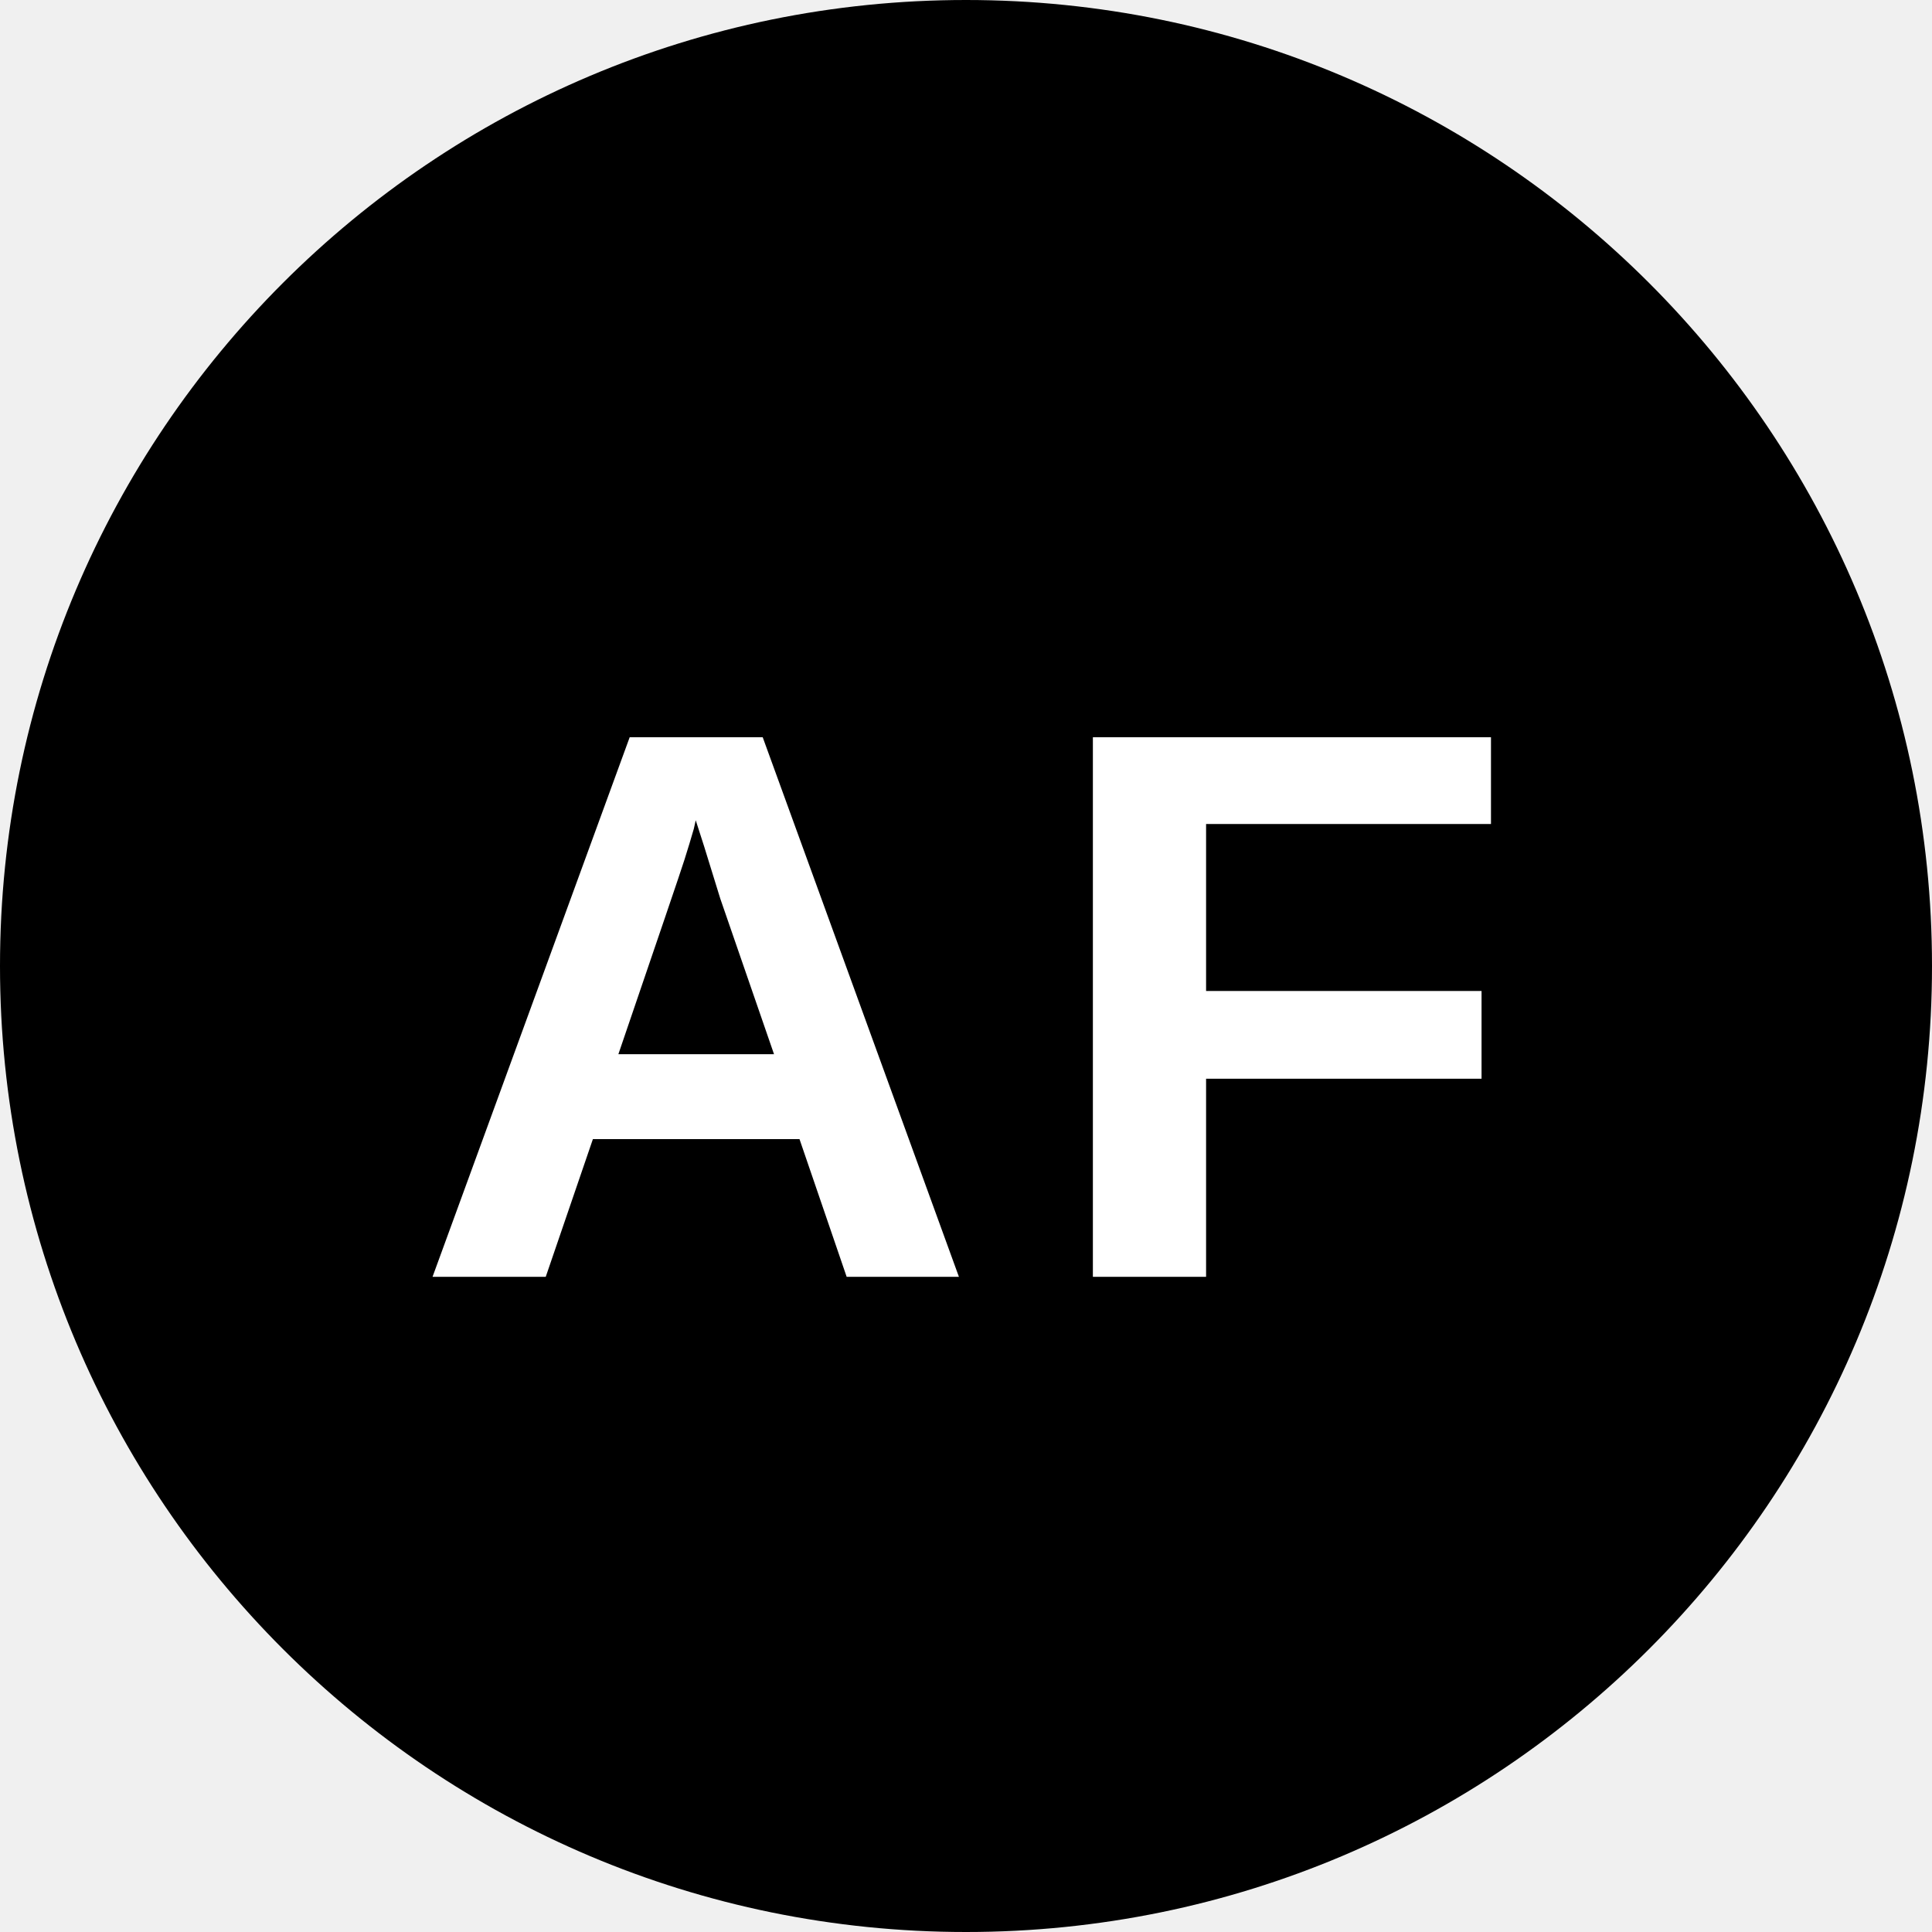
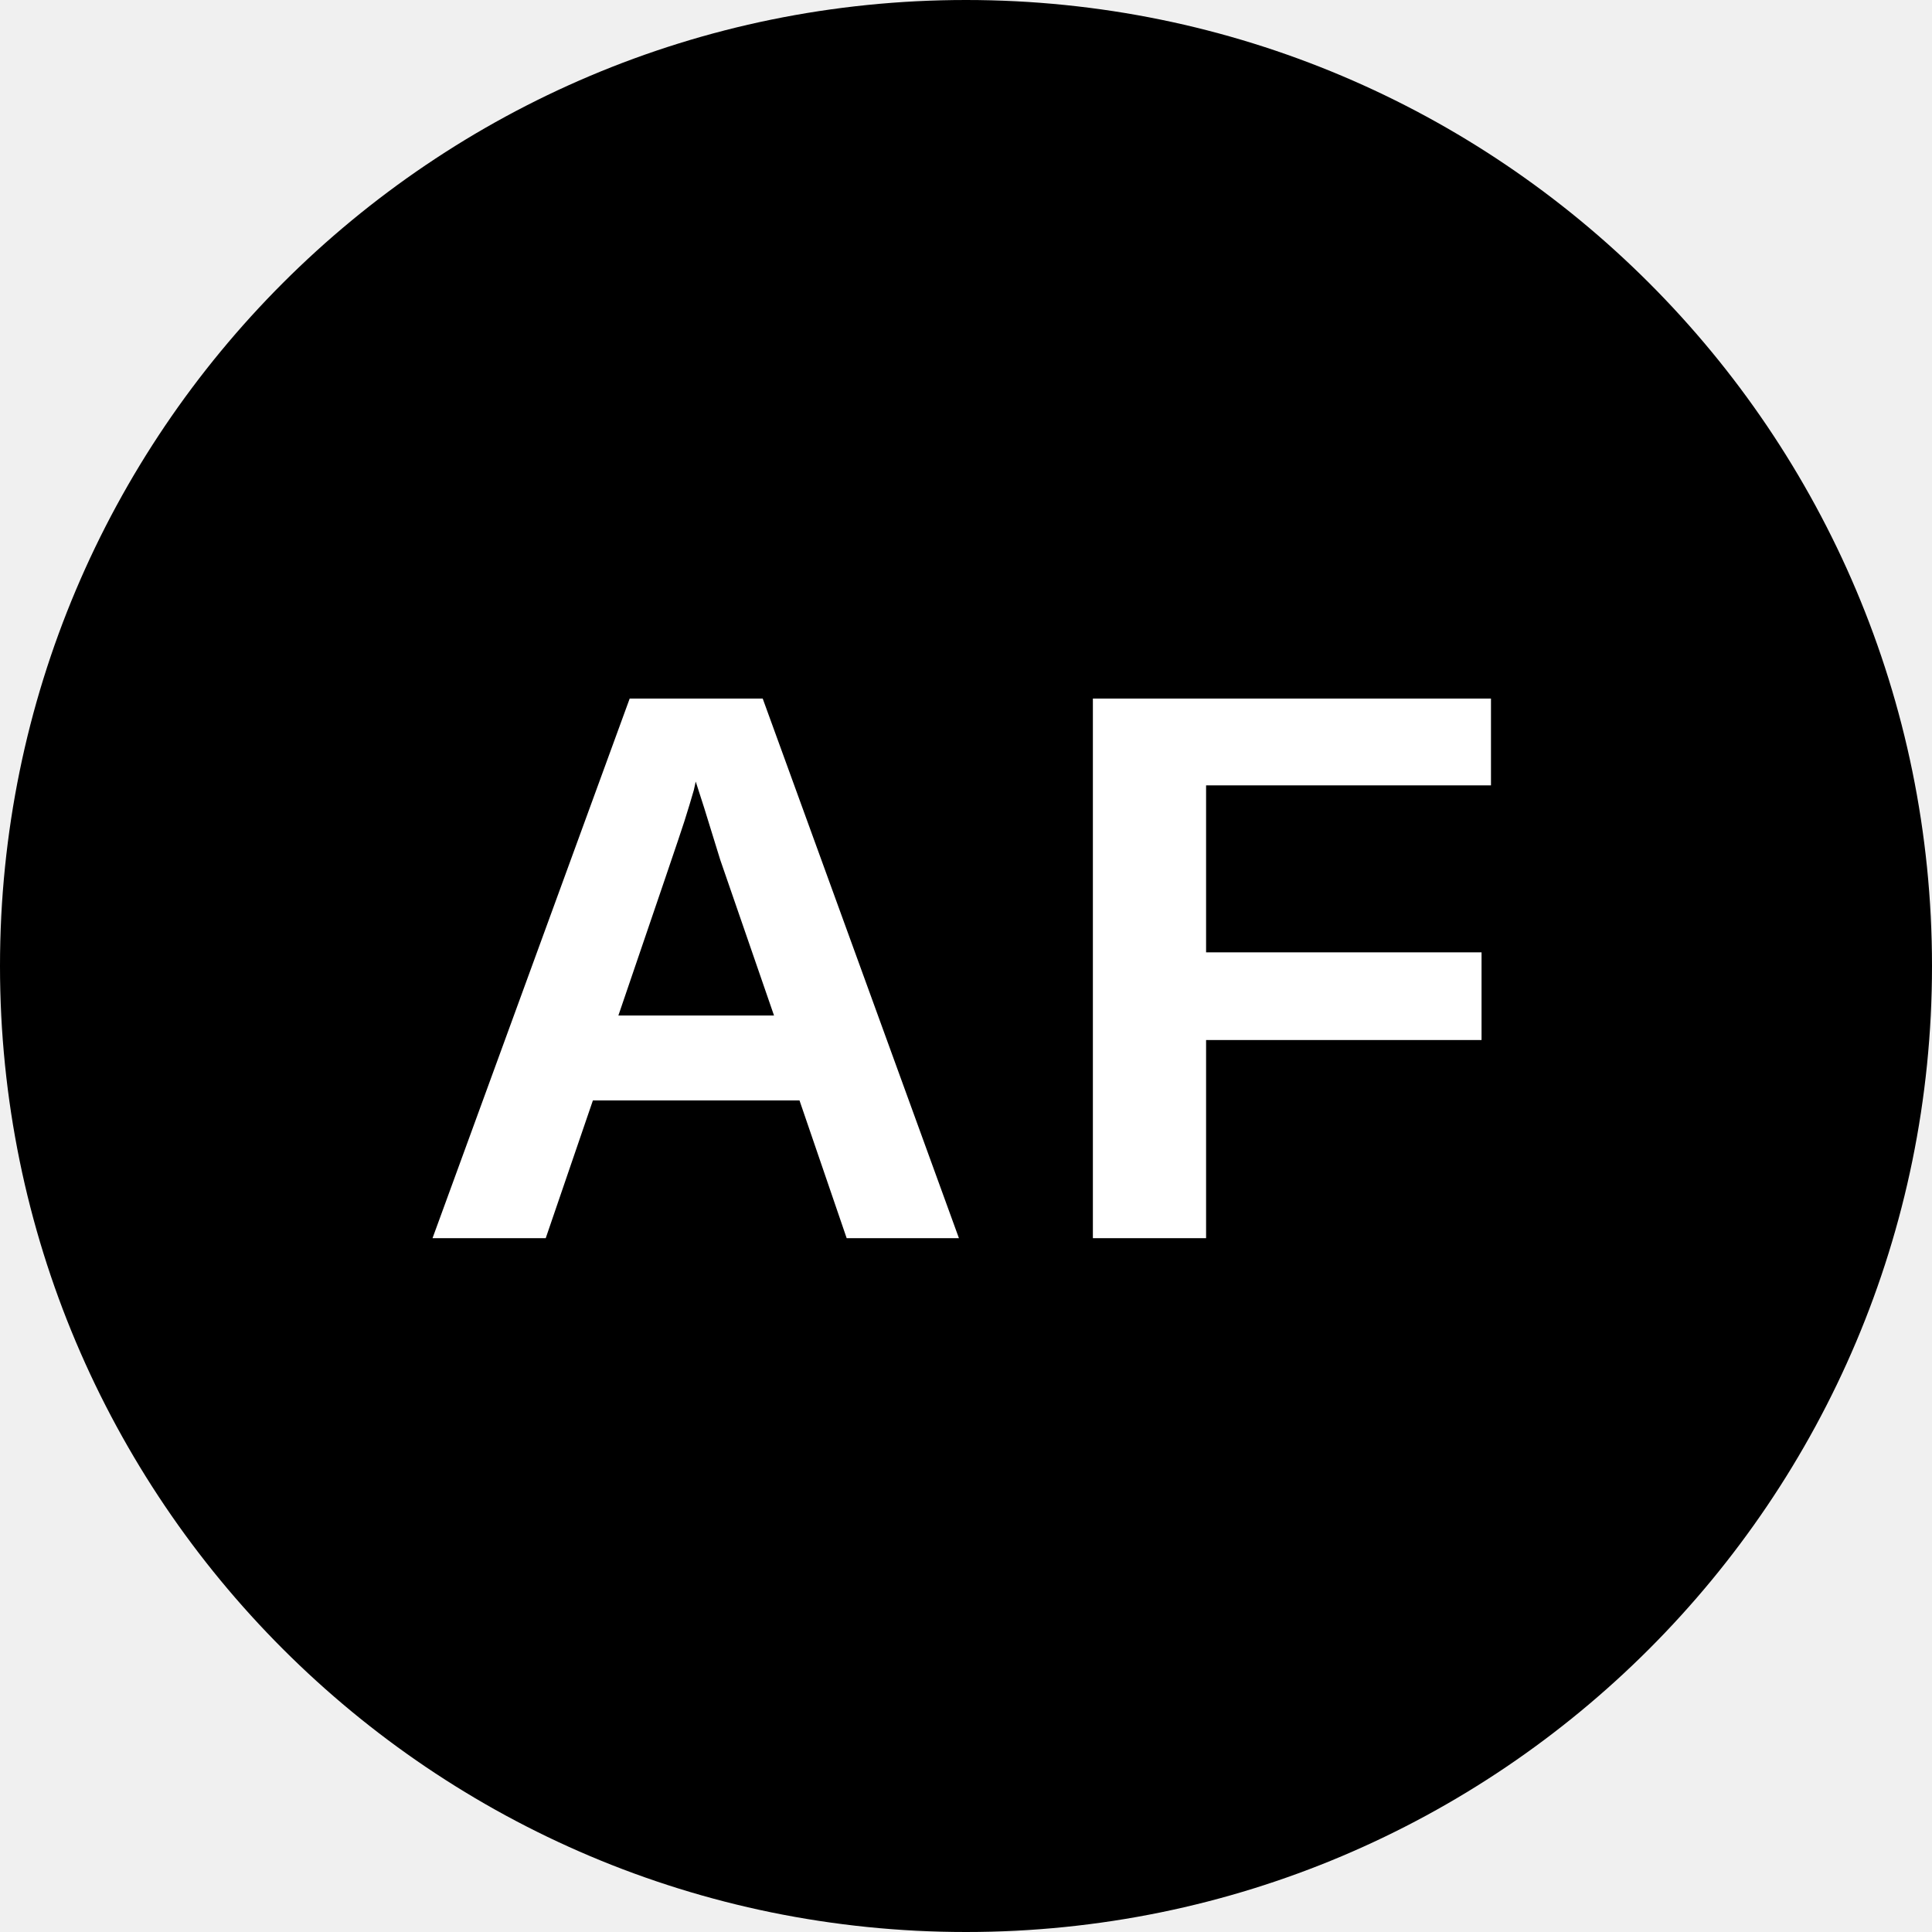
<svg xmlns="http://www.w3.org/2000/svg" viewBox="0 0 32 32">
  <circle cx="16" cy="16" r="16" fill="#000" />
-   <text x="50%" y="52%" dominant-baseline="central" text-anchor="middle" font-family="Helvetica Neue, Arial, sans-serif" font-weight="700" font-size="13" letter-spacing="1" fill="#fff">AF</text>
+   <text x="50%" y="50%" dominant-baseline="central" text-anchor="middle" font-family="Helvetica Neue, Arial, sans-serif" font-weight="700" font-size="13" letter-spacing="1" fill="#fff">AF</text>
</svg>
